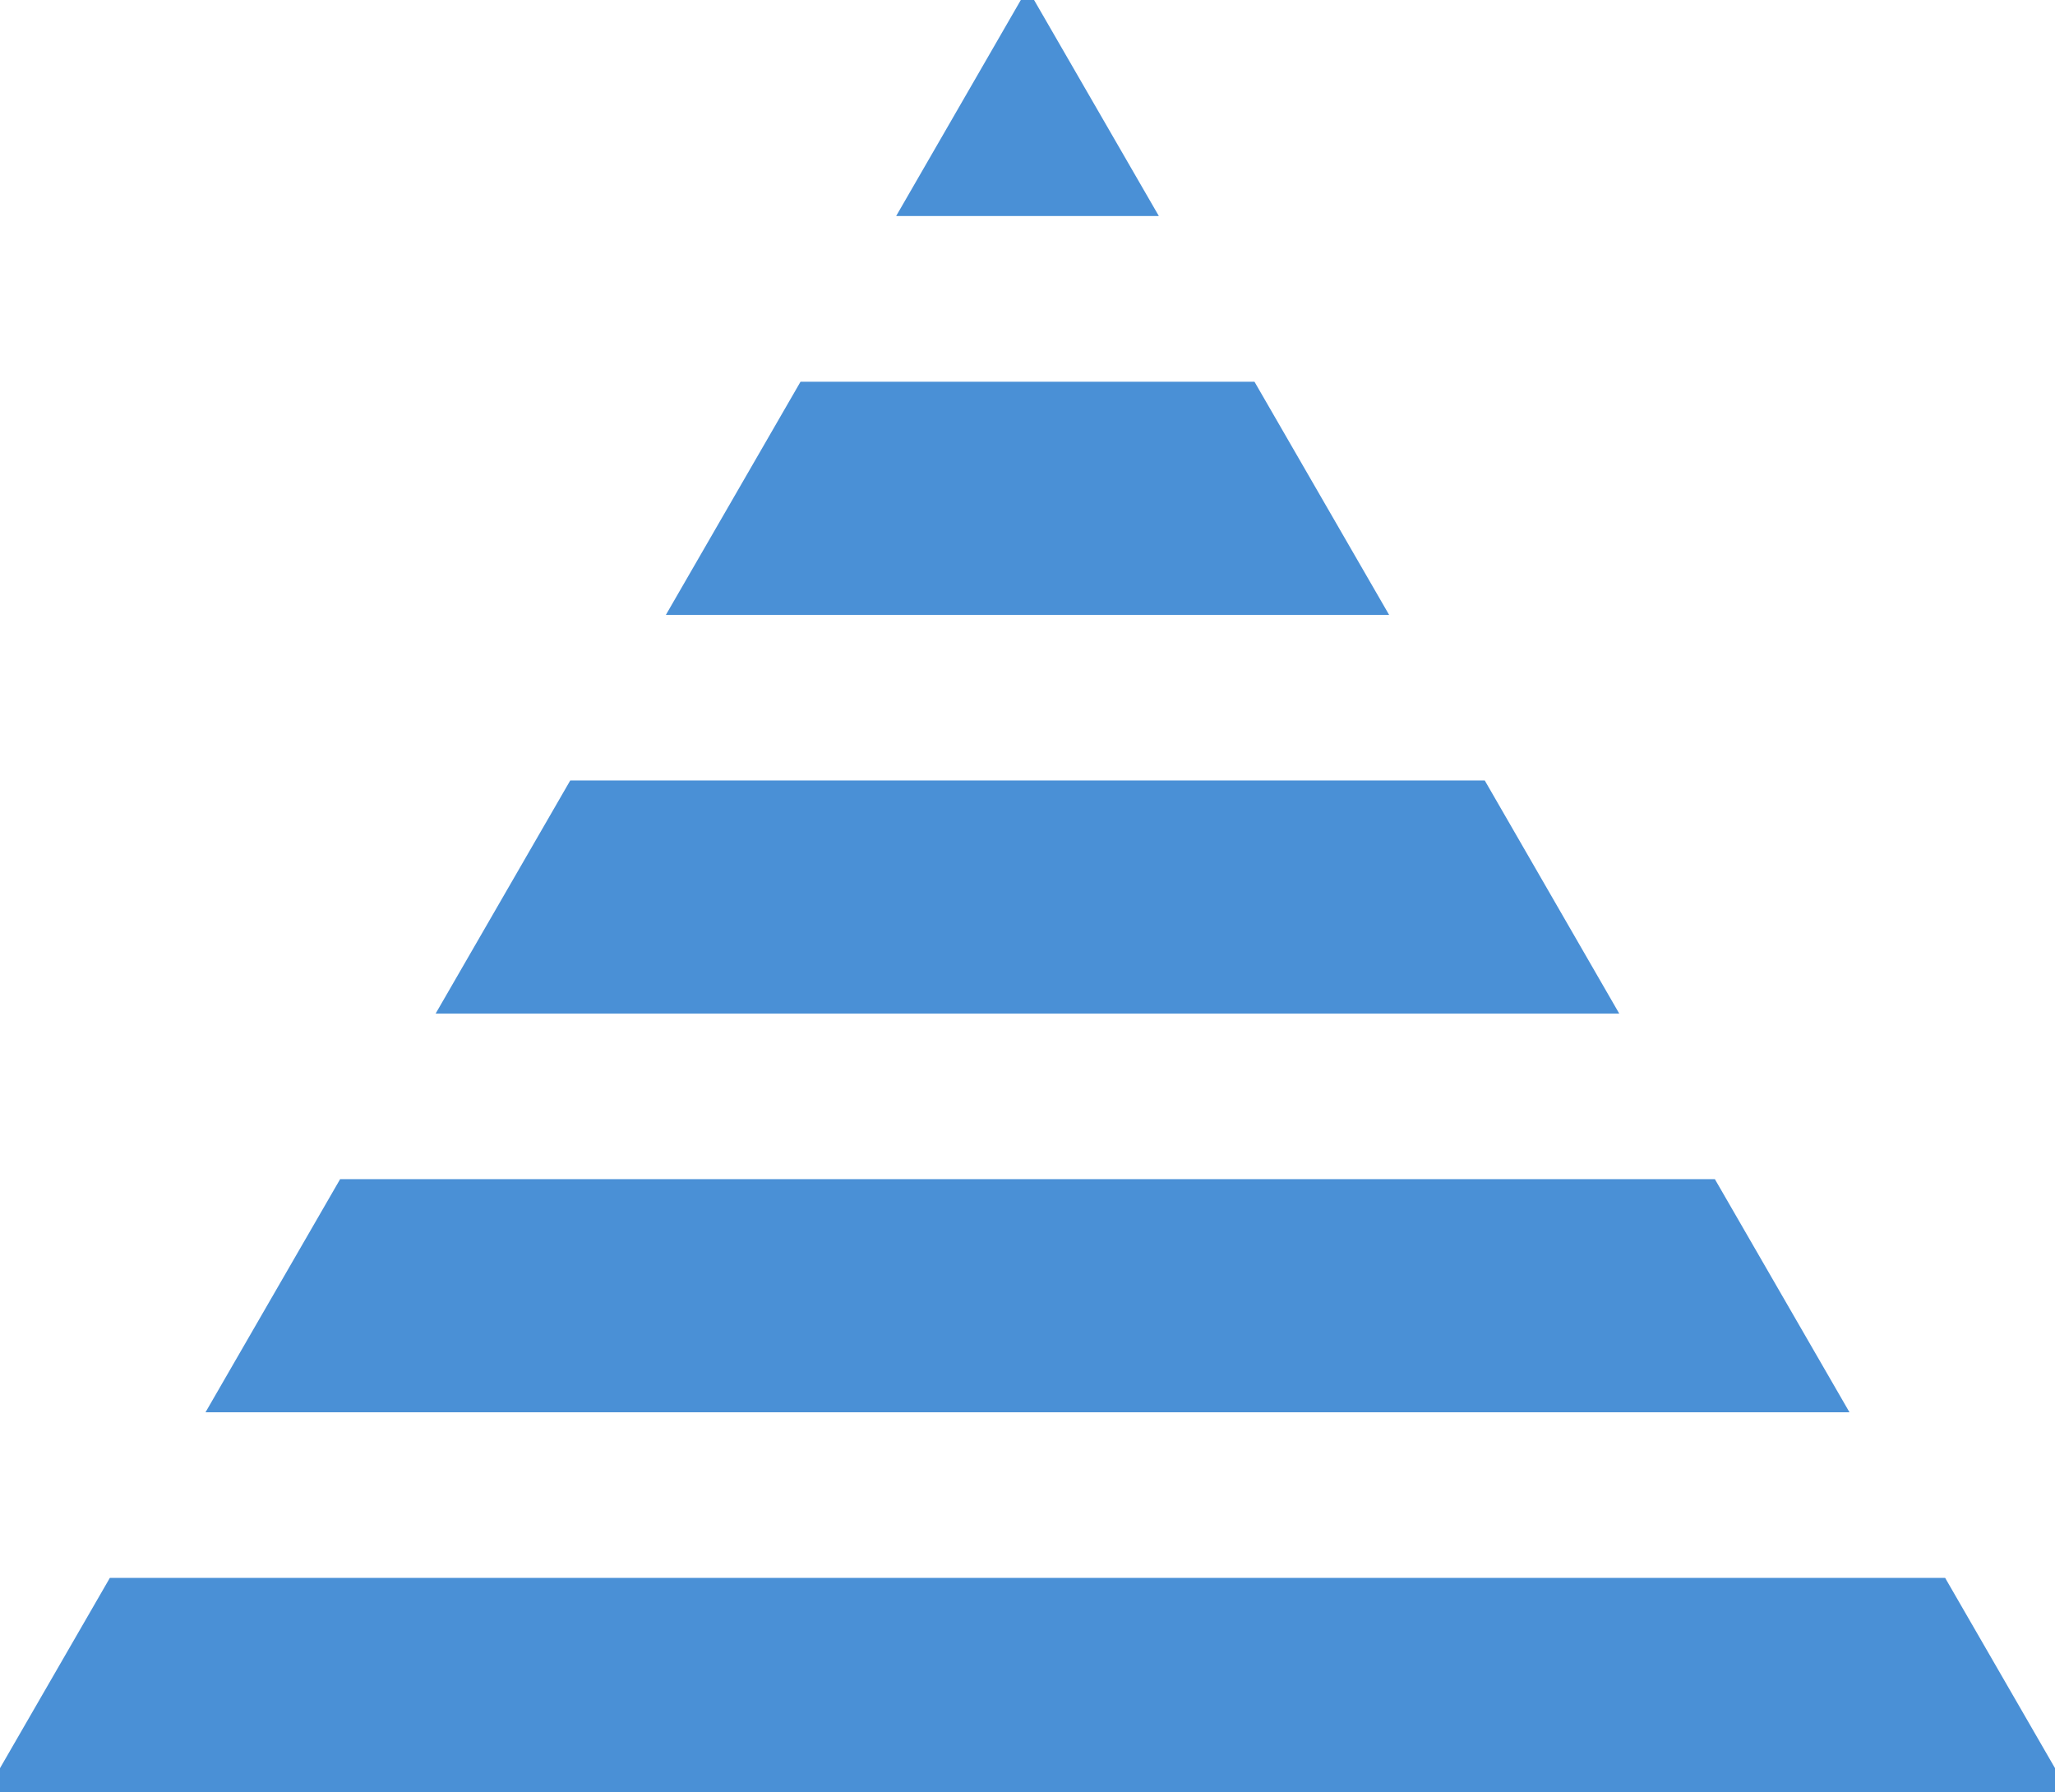
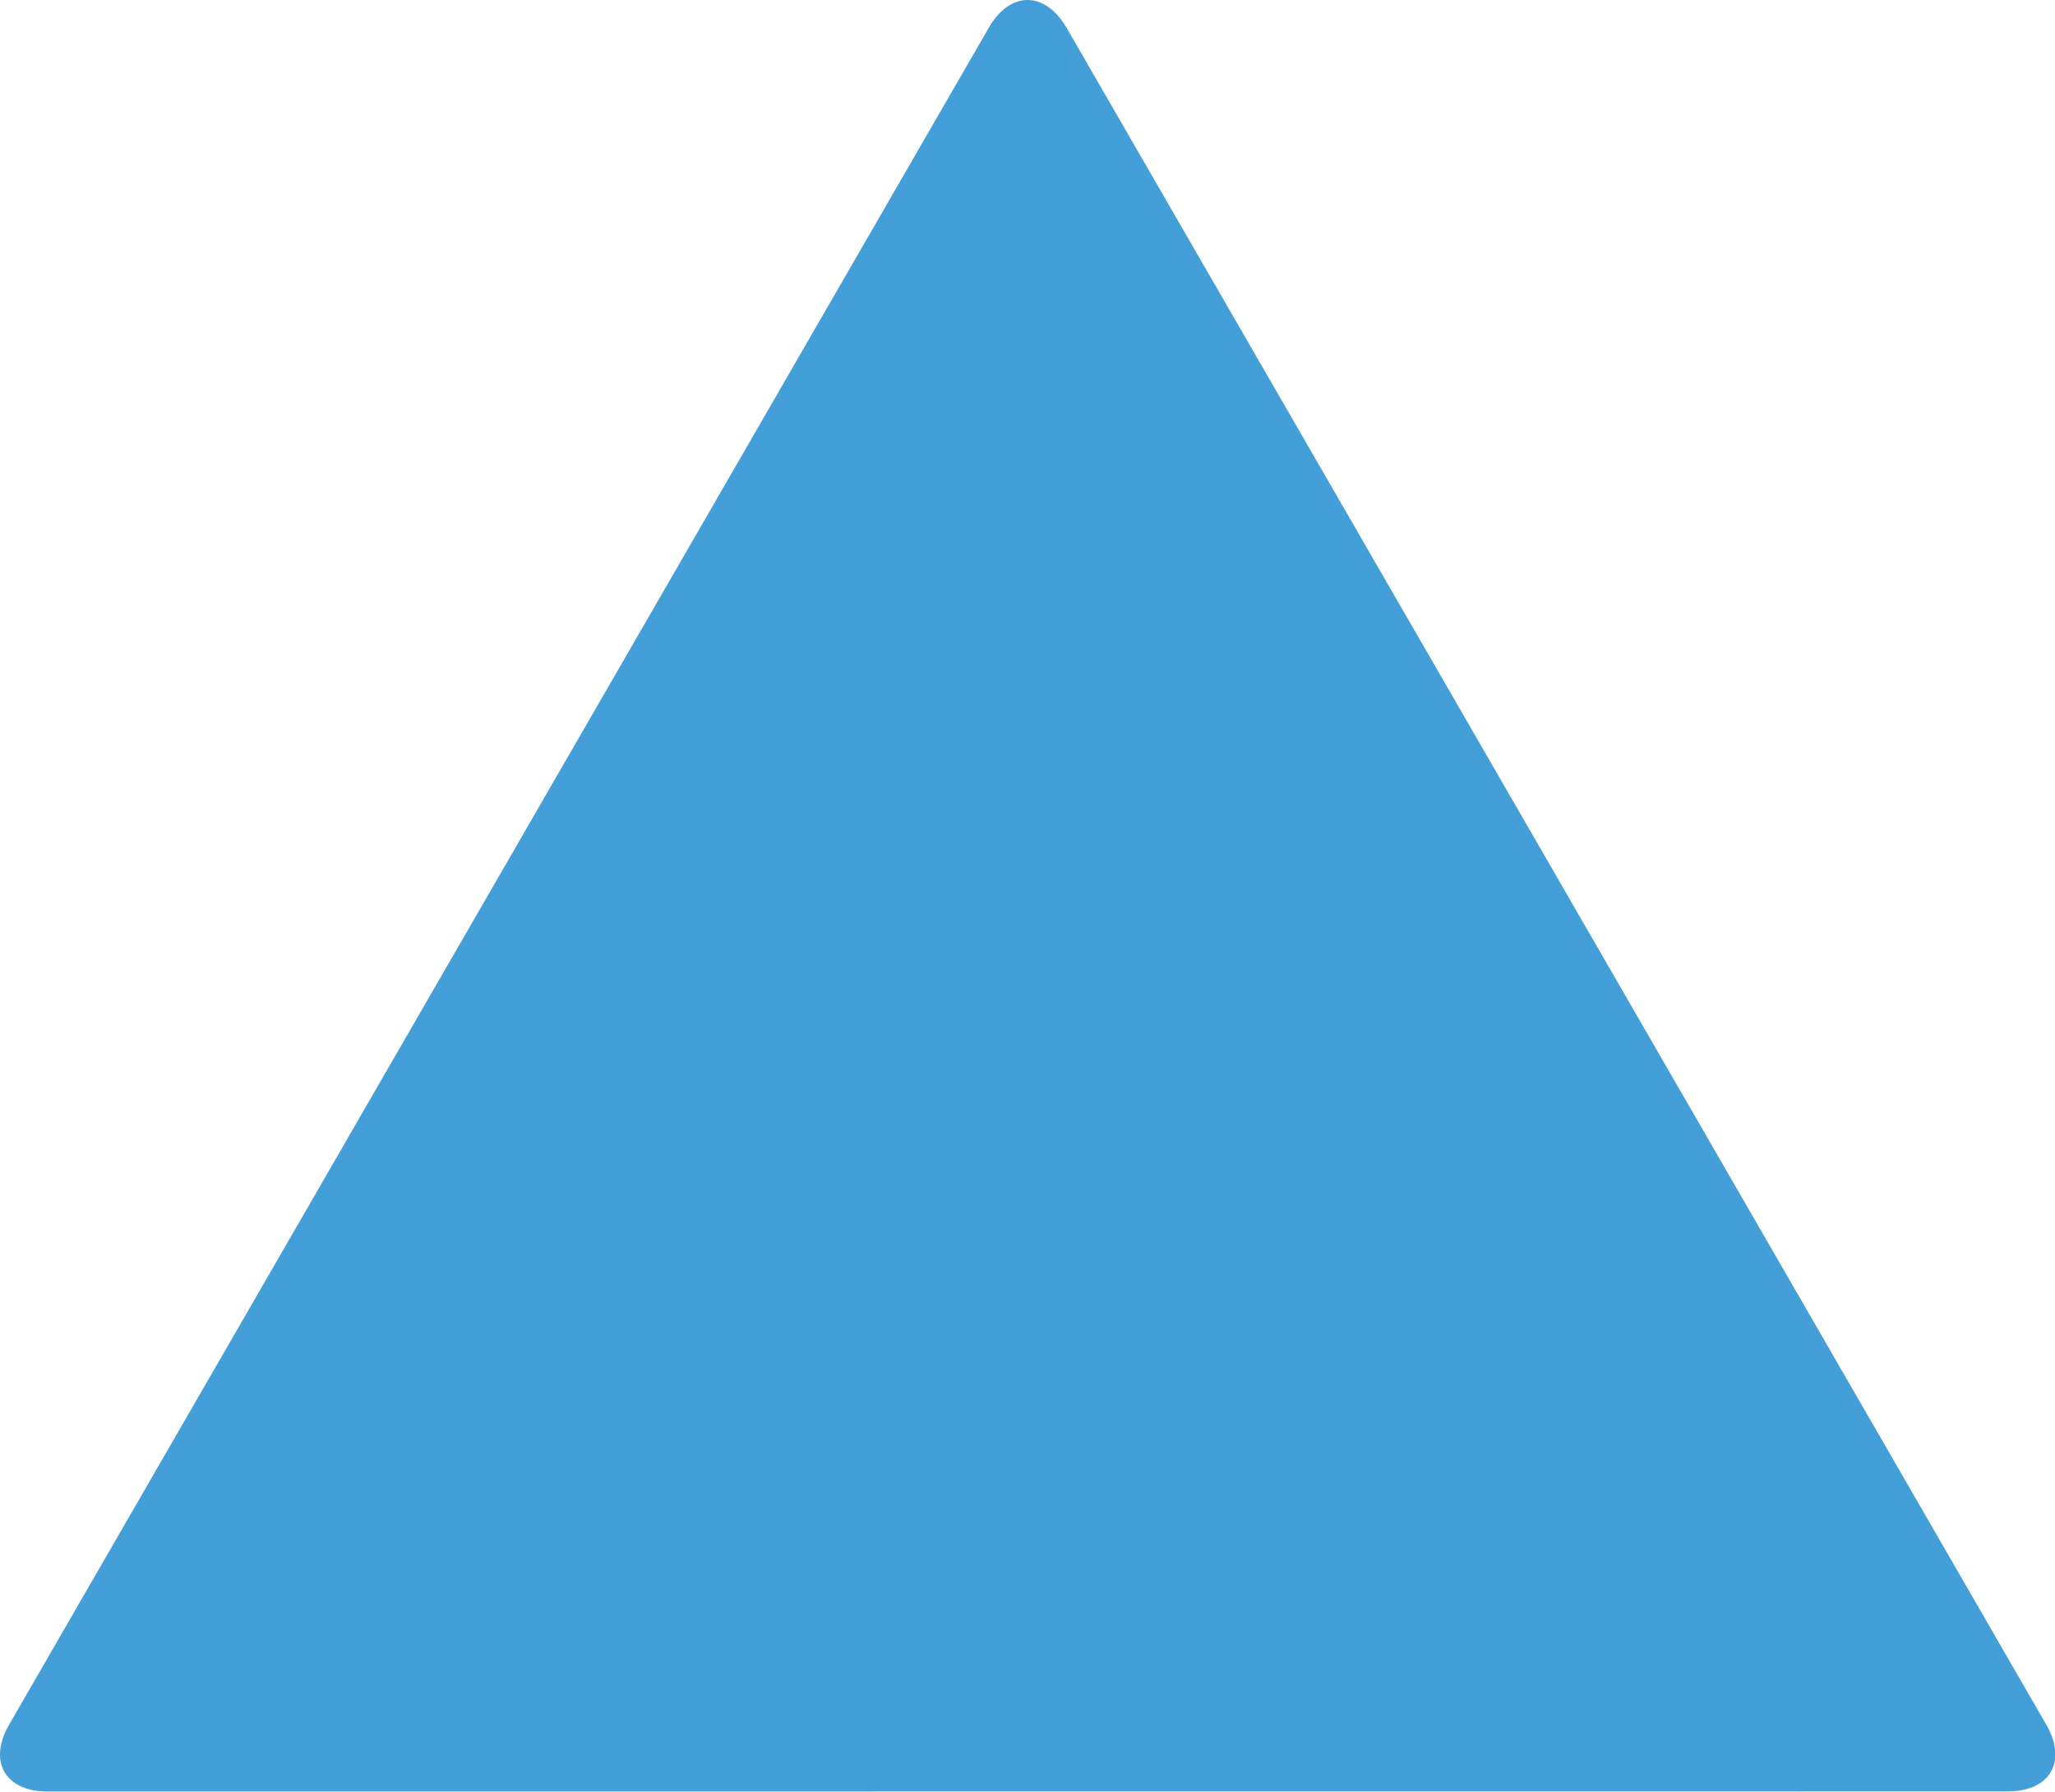
- <svg xmlns="http://www.w3.org/2000/svg" data-name="Capa 1" viewBox="0 0 179.21 156.23">
-   <path fill="#4a90d6" d="M89.6-1L78.15 18.84h22.91L89.6-1zM149.55 102.83H29.66l-11.74 20.33h143.37l-11.74-20.33zM109.4 33.29H69.81L58.07 53.62h63.07L109.4 33.29zM180.86 157.05l-11.23-19.45H9.58l-11.23 19.45h182.51zM129.48 68.06H49.73L37.99 88.39h103.22l-11.73-20.33z" />
+ <svg xmlns="http://www.w3.org/2000/svg" id="Capa_1" data-name="Capa 1" viewBox="0 0 179.21 156.23">
+   <path d="M4.15,156.23c-3.7,0-5.21-2.62-3.36-5.82L86.24,2.4C88.09-.8,91.12-.8,93,2.4l85.45,148c1.85,3.2.34,5.82-3.36,5.82Z" style="fill:#449ed7" />
</svg>
